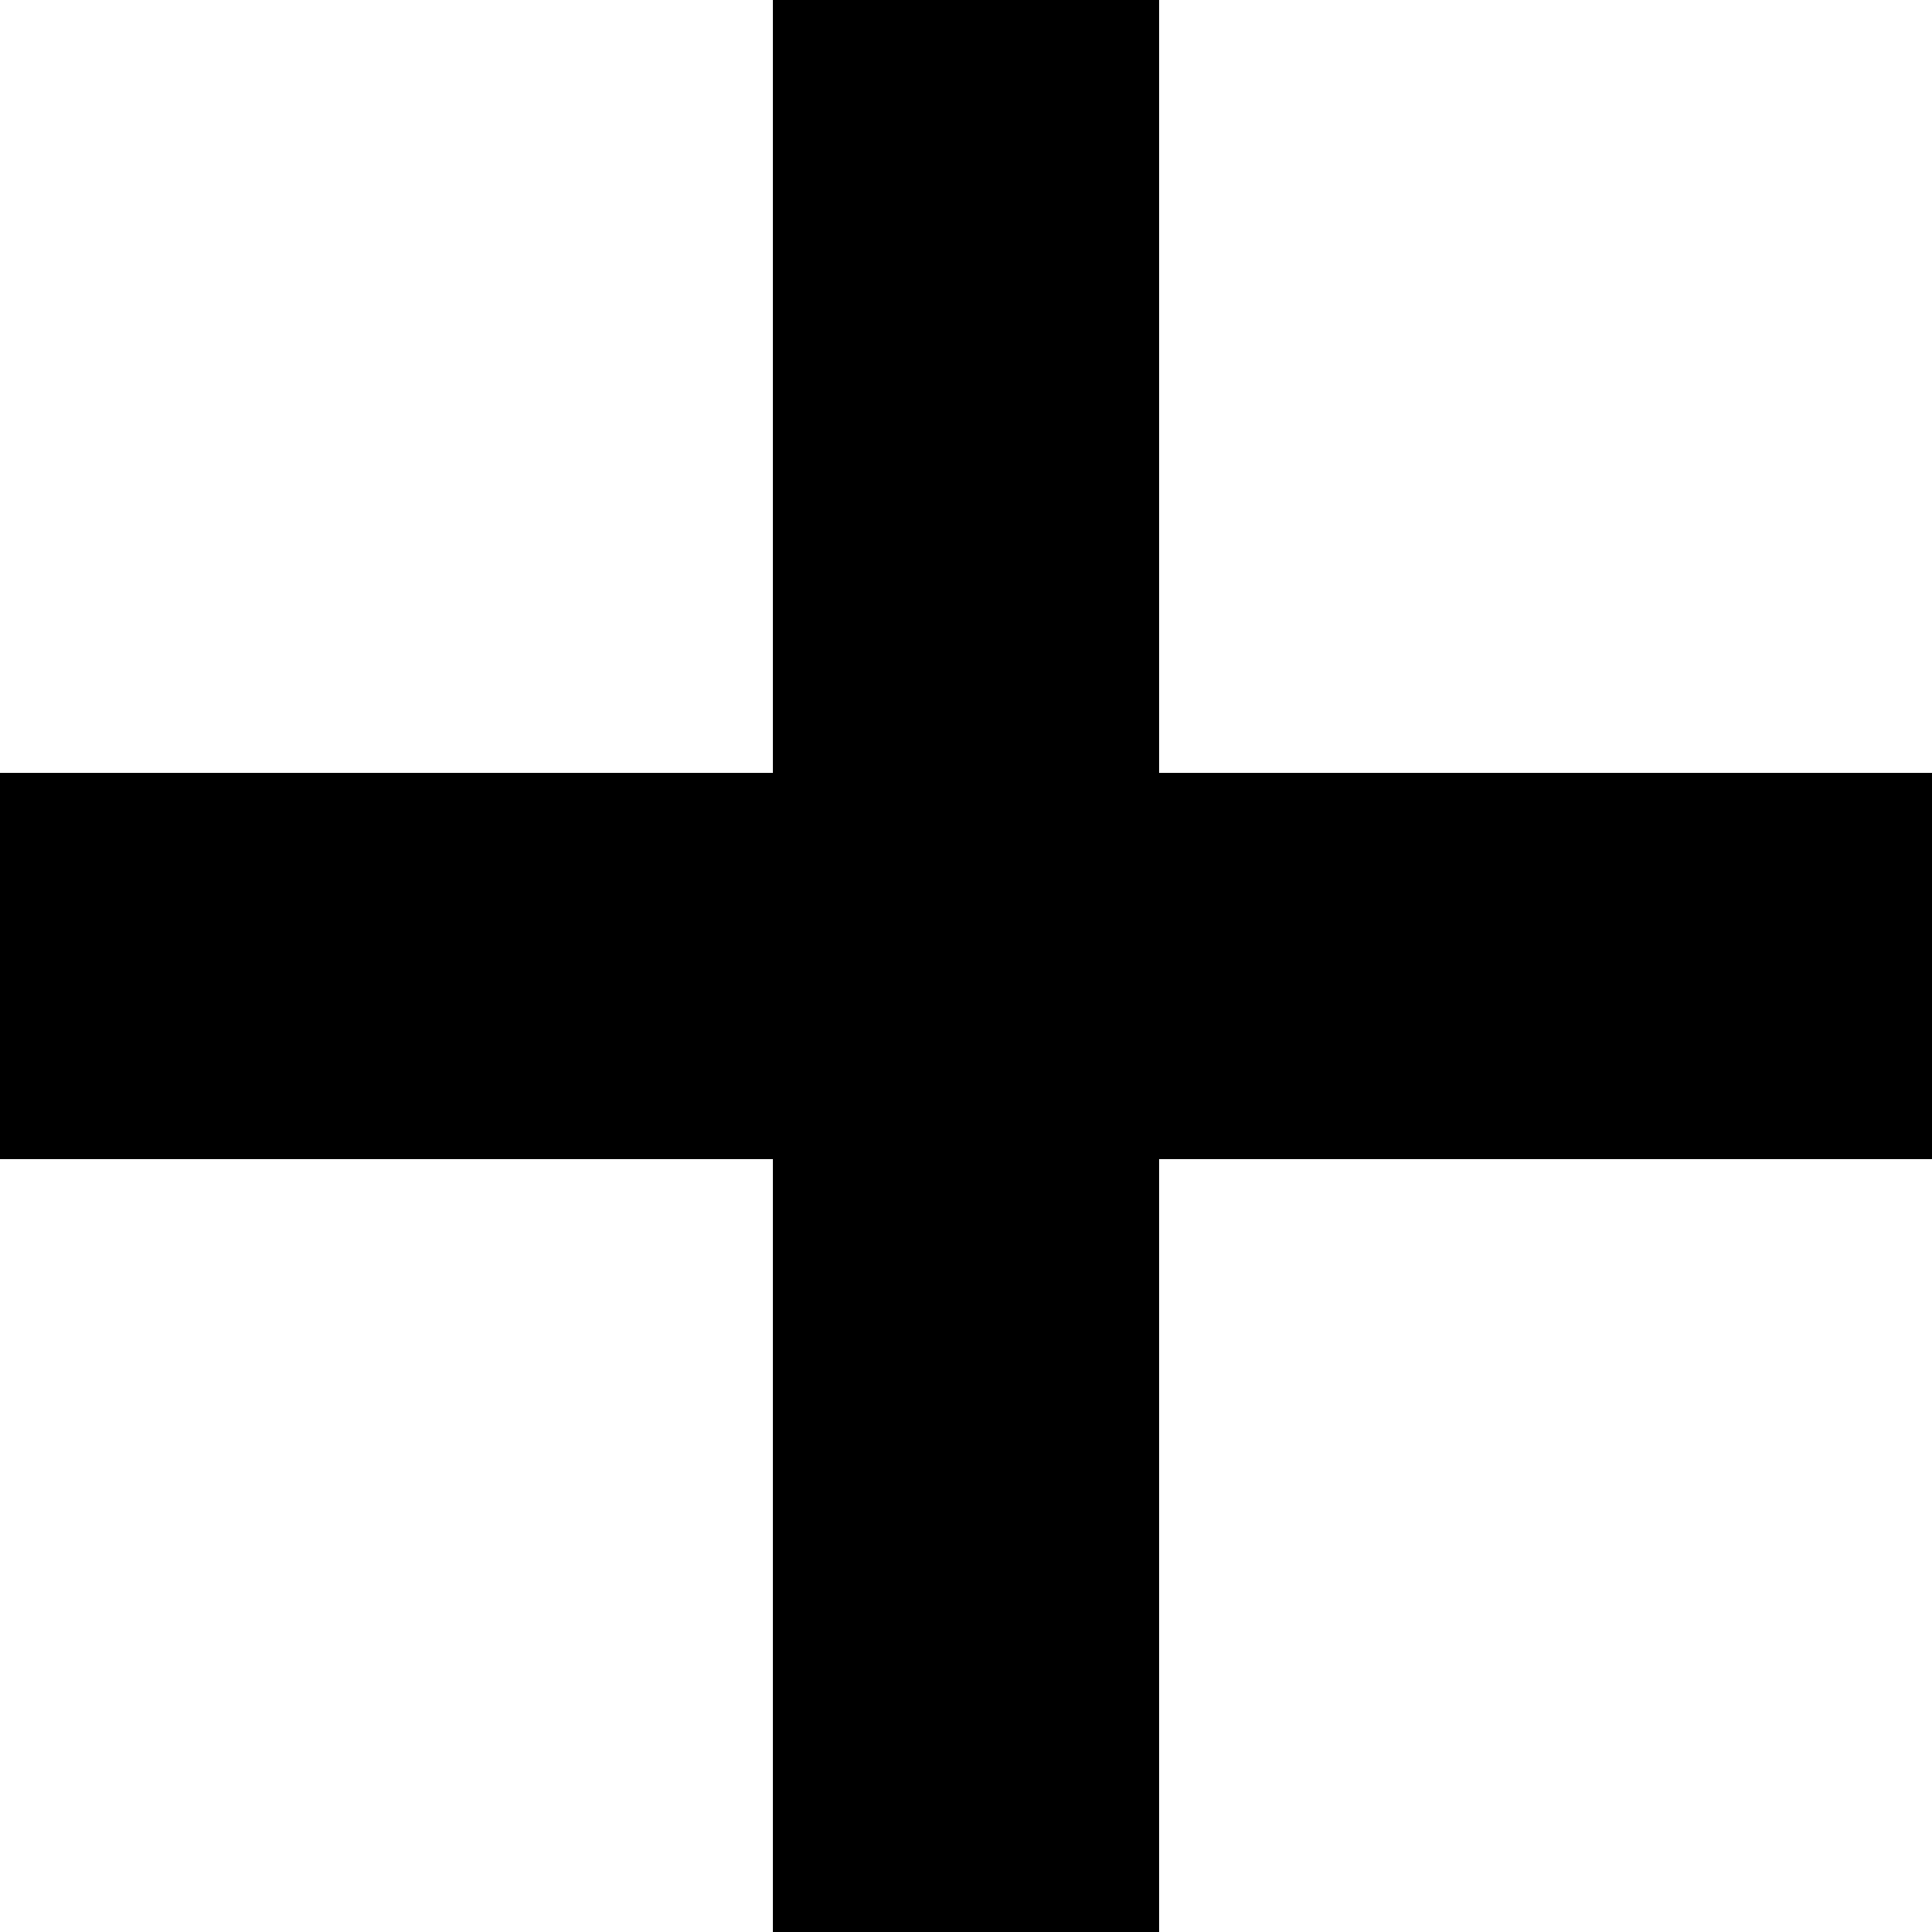
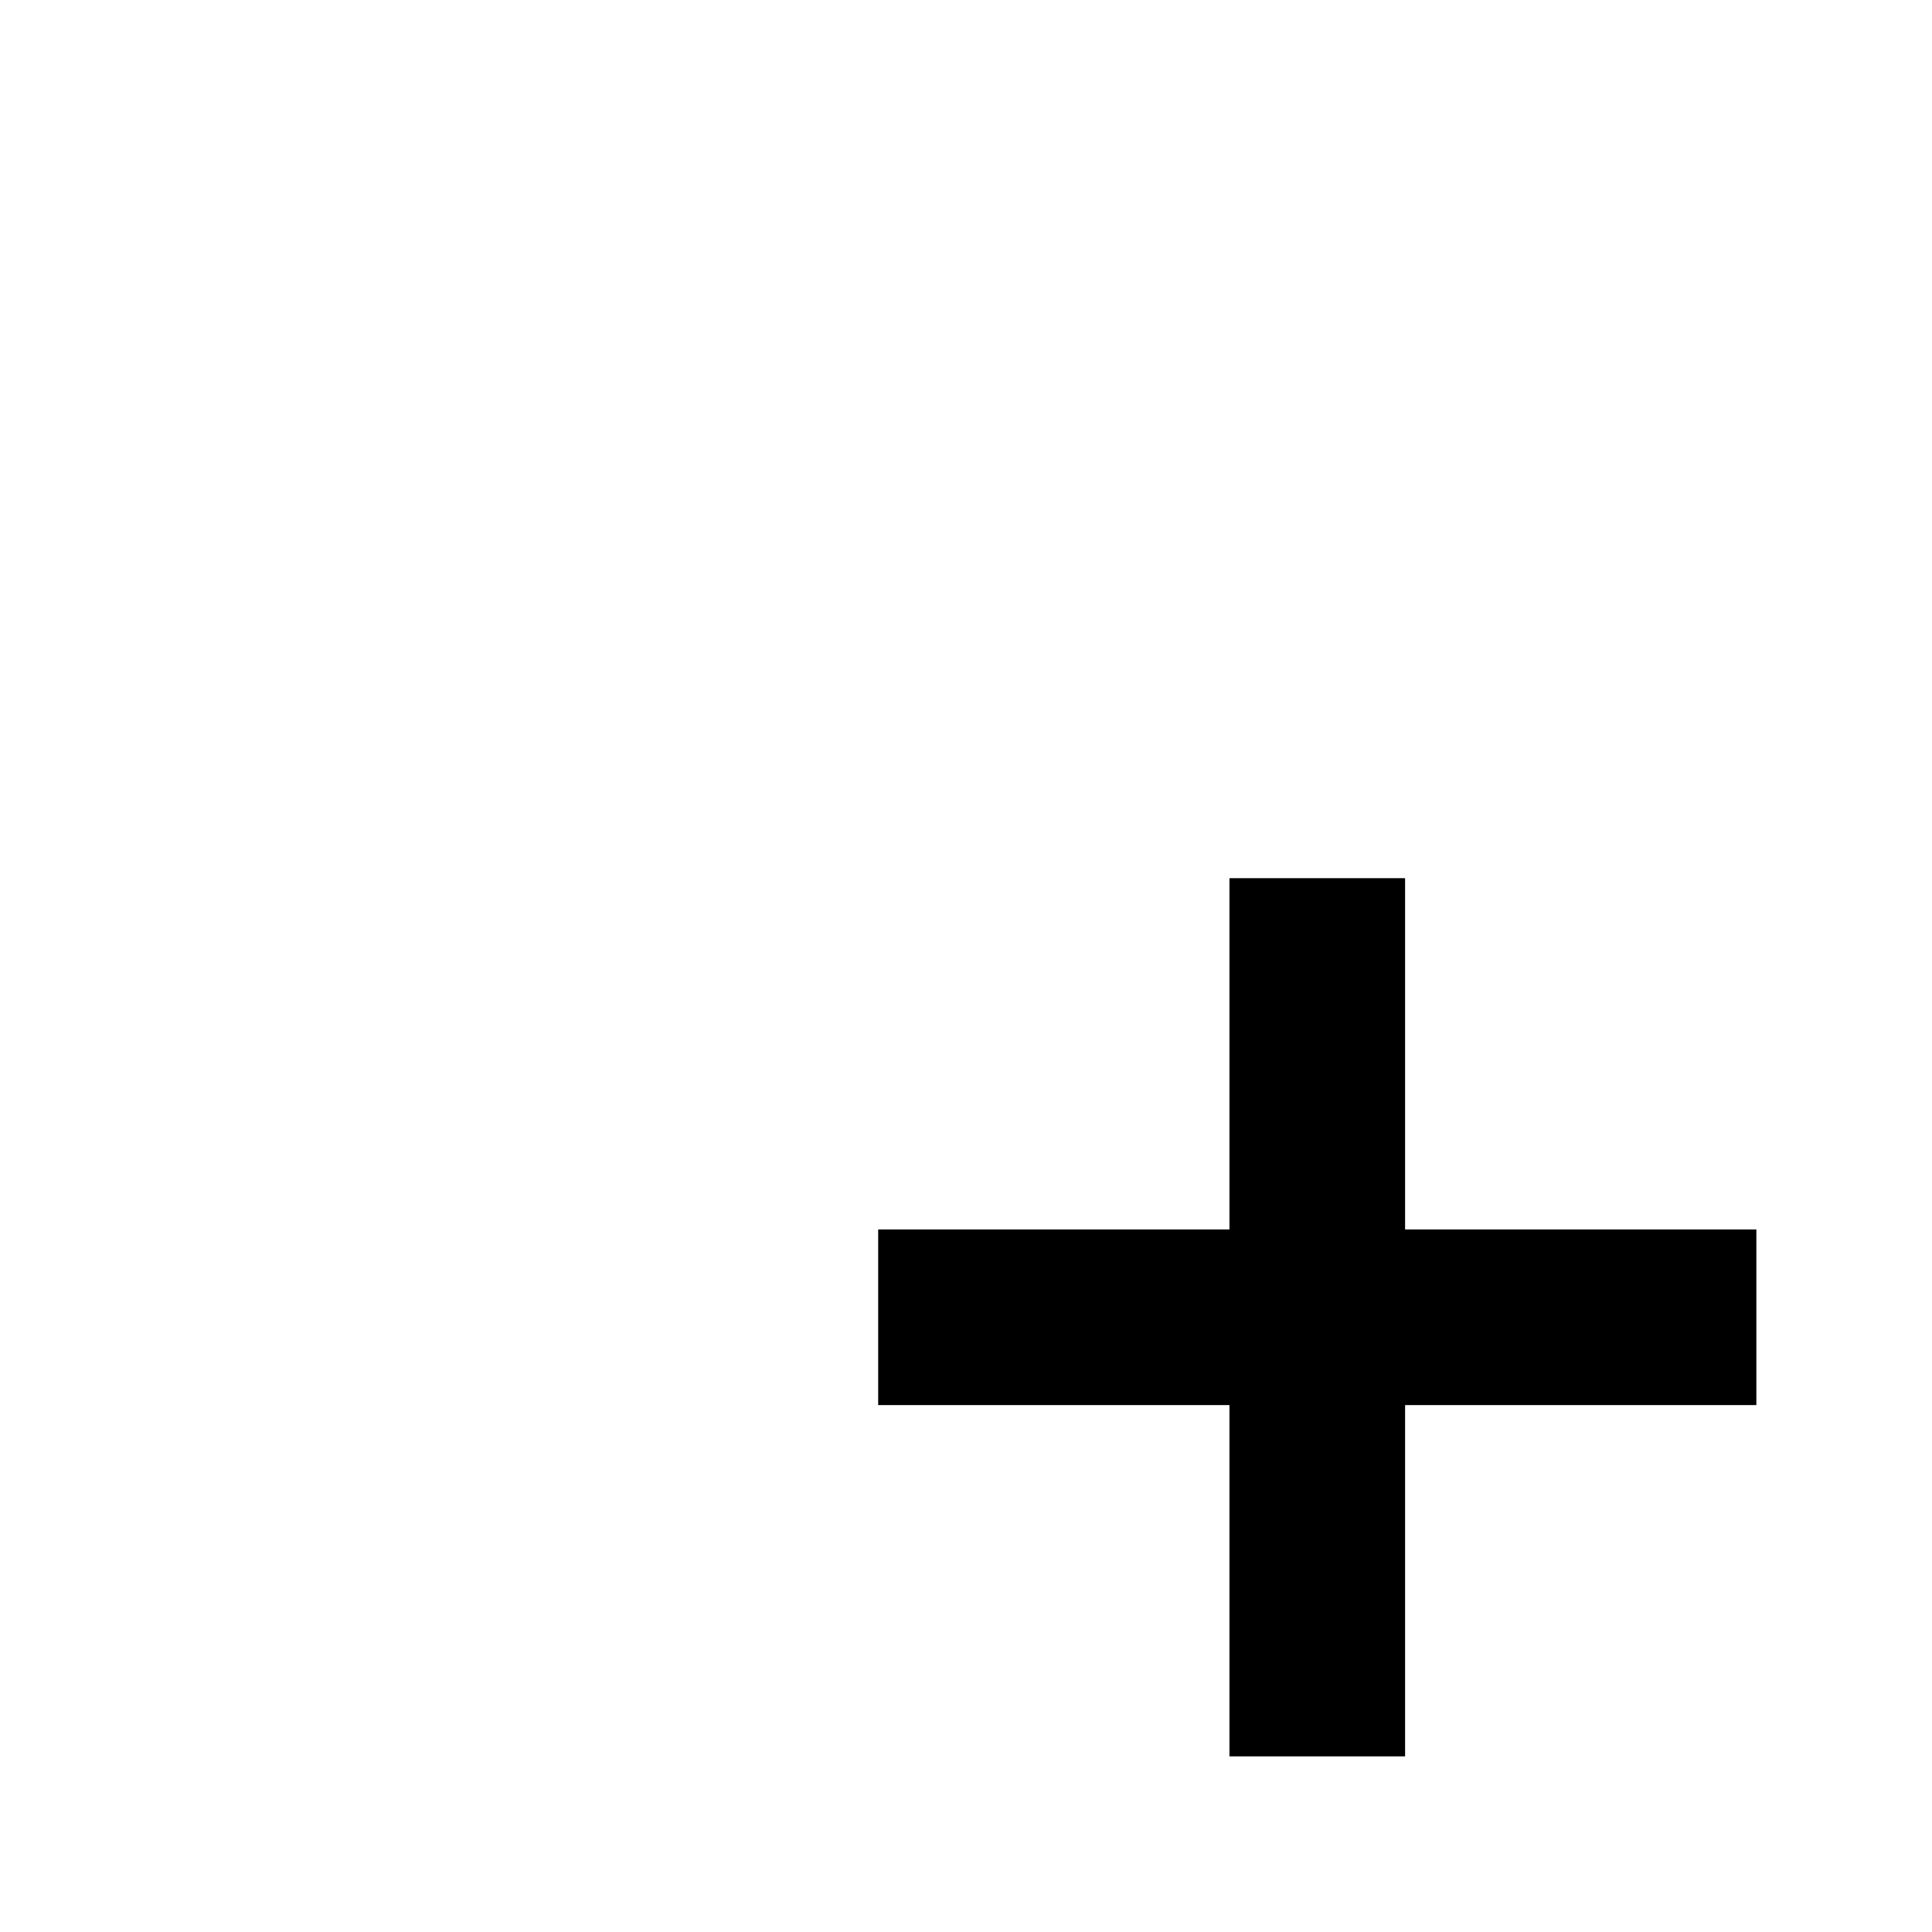
- <svg xmlns="http://www.w3.org/2000/svg" width="10px" height="10px">
-   <path fill-rule="evenodd" fill="#000" d="M10.000,6.000 L6.000,6.000 L6.000,10.000 L4.000,10.000 L4.000,6.000 L0.000,6.000 L0.000,4.000 L4.000,4.000 L4.000,-0.000 L6.000,-0.000 L6.000,4.000 L10.000,4.000 L10.000,6.000 Z" />
+ <svg xmlns="http://www.w3.org/2000/svg" width="22" height="22" viewbox="0 0 22 22">
+   <path fill-rule="evenodd" fill="#000" transform="translate(10 10)" d="M10.000,6.000 L6.000,6.000 L6.000,10.000 L4.000,10.000 L4.000,6.000 L0.000,6.000 L0.000,4.000 L4.000,4.000 L4.000,-0.000 L6.000,-0.000 L6.000,4.000 L10.000,4.000 L10.000,6.000 Z" />
</svg>
